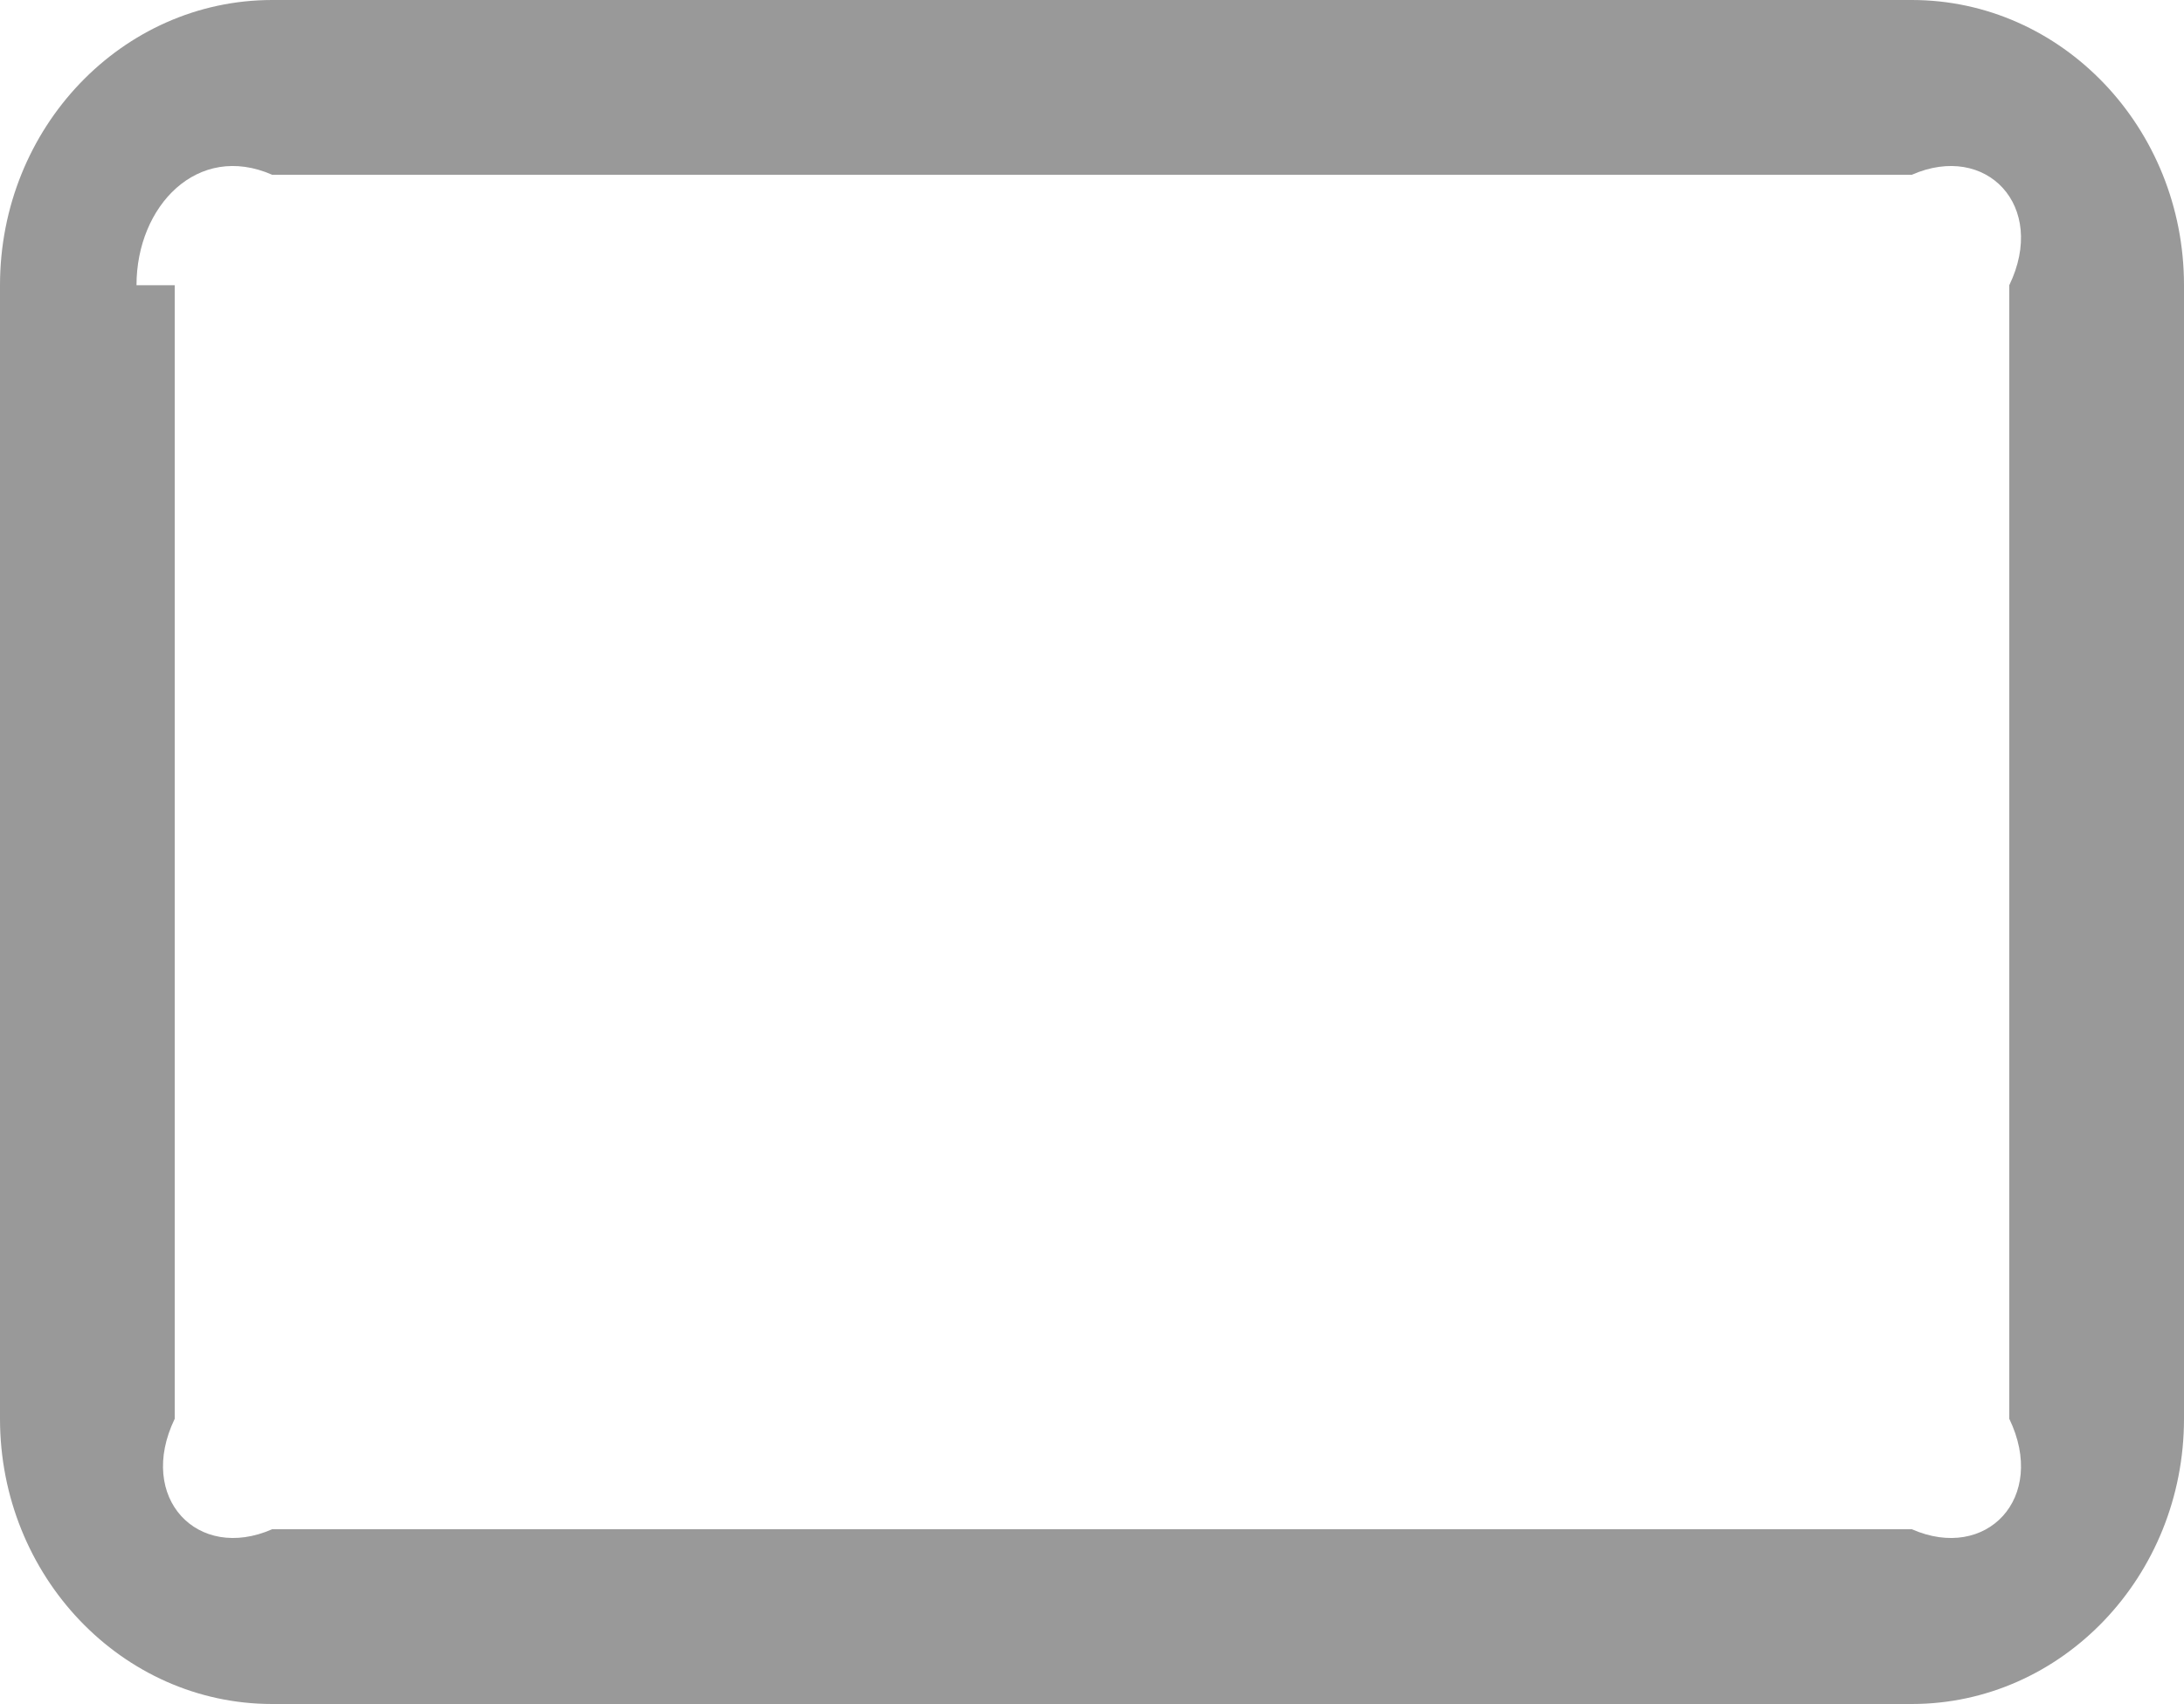
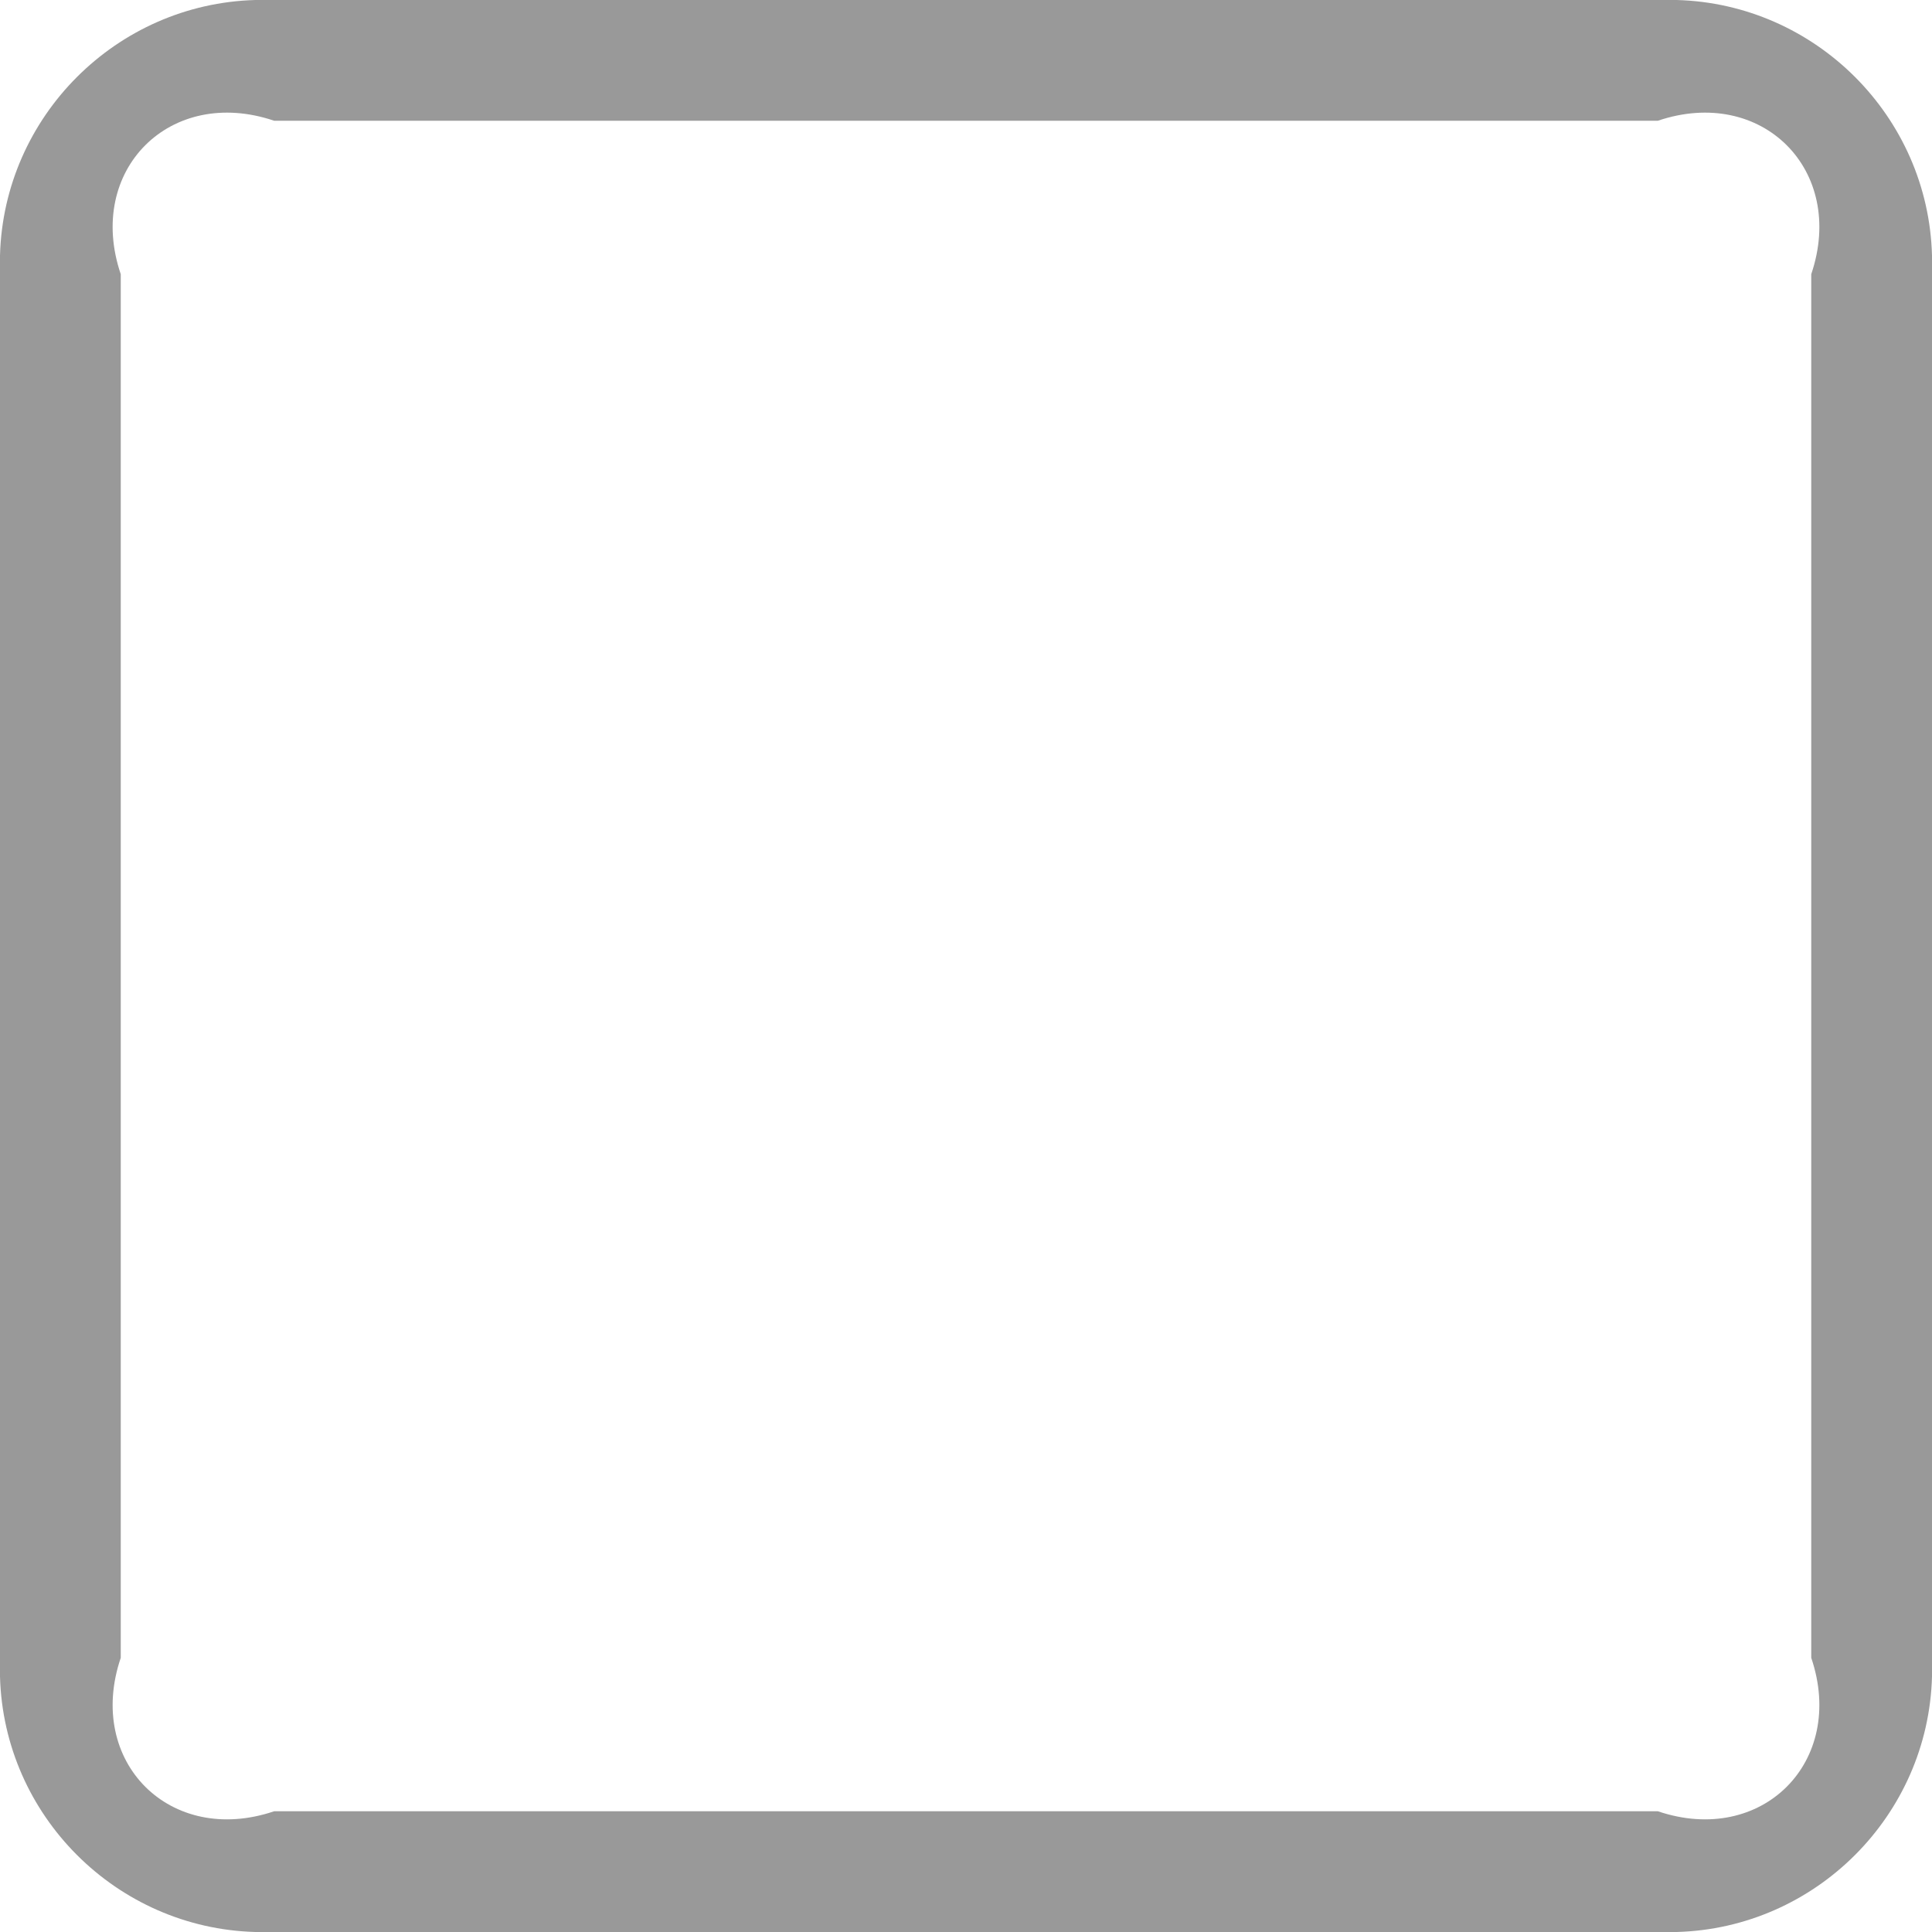
- <svg xmlns="http://www.w3.org/2000/svg" version="1.1" width="50px" height="39px">
-   <g transform="matrix(1 0 0 1 -643 -473 )">
-     <path d="M 3.125 6.528  L 4 6.528  L 4 32.472  C 3.125 34.283  4.524 35.75  6.231 35  L 43.769 35  C 45.476 35.75  46.875 34.285  46 32.472  L 46 6.528  C 46.875 4.717  45.476 3.25  43.769 4  L 6.231 4  C 4.524 3.25  3.125 4.715  3.125 6.528  Z M 0 6.528  C 0 2.923  2.795 0  6.231 0  L 43.769 0  C 47.21 0  50 2.931  50 6.528  L 50 32.472  C 50 36.077  47.205 39  43.769 39  L 6.231 39  C 2.79 39  0 36.069  0 32.472  L 0 6.528  Z " fill-rule="nonzero" fill="#999999" stroke="none" transform="matrix(1 0 0 1 643 473 )" />
+ <svg xmlns="http://www.w3.org/2000/svg" version="1.1" width="48px" height="48px">
+   <g transform="matrix(1 0 0 1 -55 -596 )">
+     <path d="M 48 6.344  C 47.906 2.892  45.108 0.094  41.656 0  L 6.344 0  C 2.892 0.094  0.094 2.892  0 6.344  L 0 41.656  C 0.094 45.108  2.892 47.906  6.344 48  L 41.656 48  C 45.108 47.906  47.906 45.108  48 41.656  L 48 6.344  Z M 45 6.812  L 45 41.188  C 45.875 43.772  43.772 45.875  41.188 45  L 6.812 45  C 4.228 45.875  2.125 43.772  3 41.188  L 3 6.812  C 2.125 4.228  4.228 2.125  6.812 3  L 41.188 3  C 43.772 2.125  45.875 4.228  45 6.812  Z " fill-rule="nonzero" fill="#999999" stroke="none" transform="matrix(1 0 0 1 55 596 )" />
  </g>
</svg>
